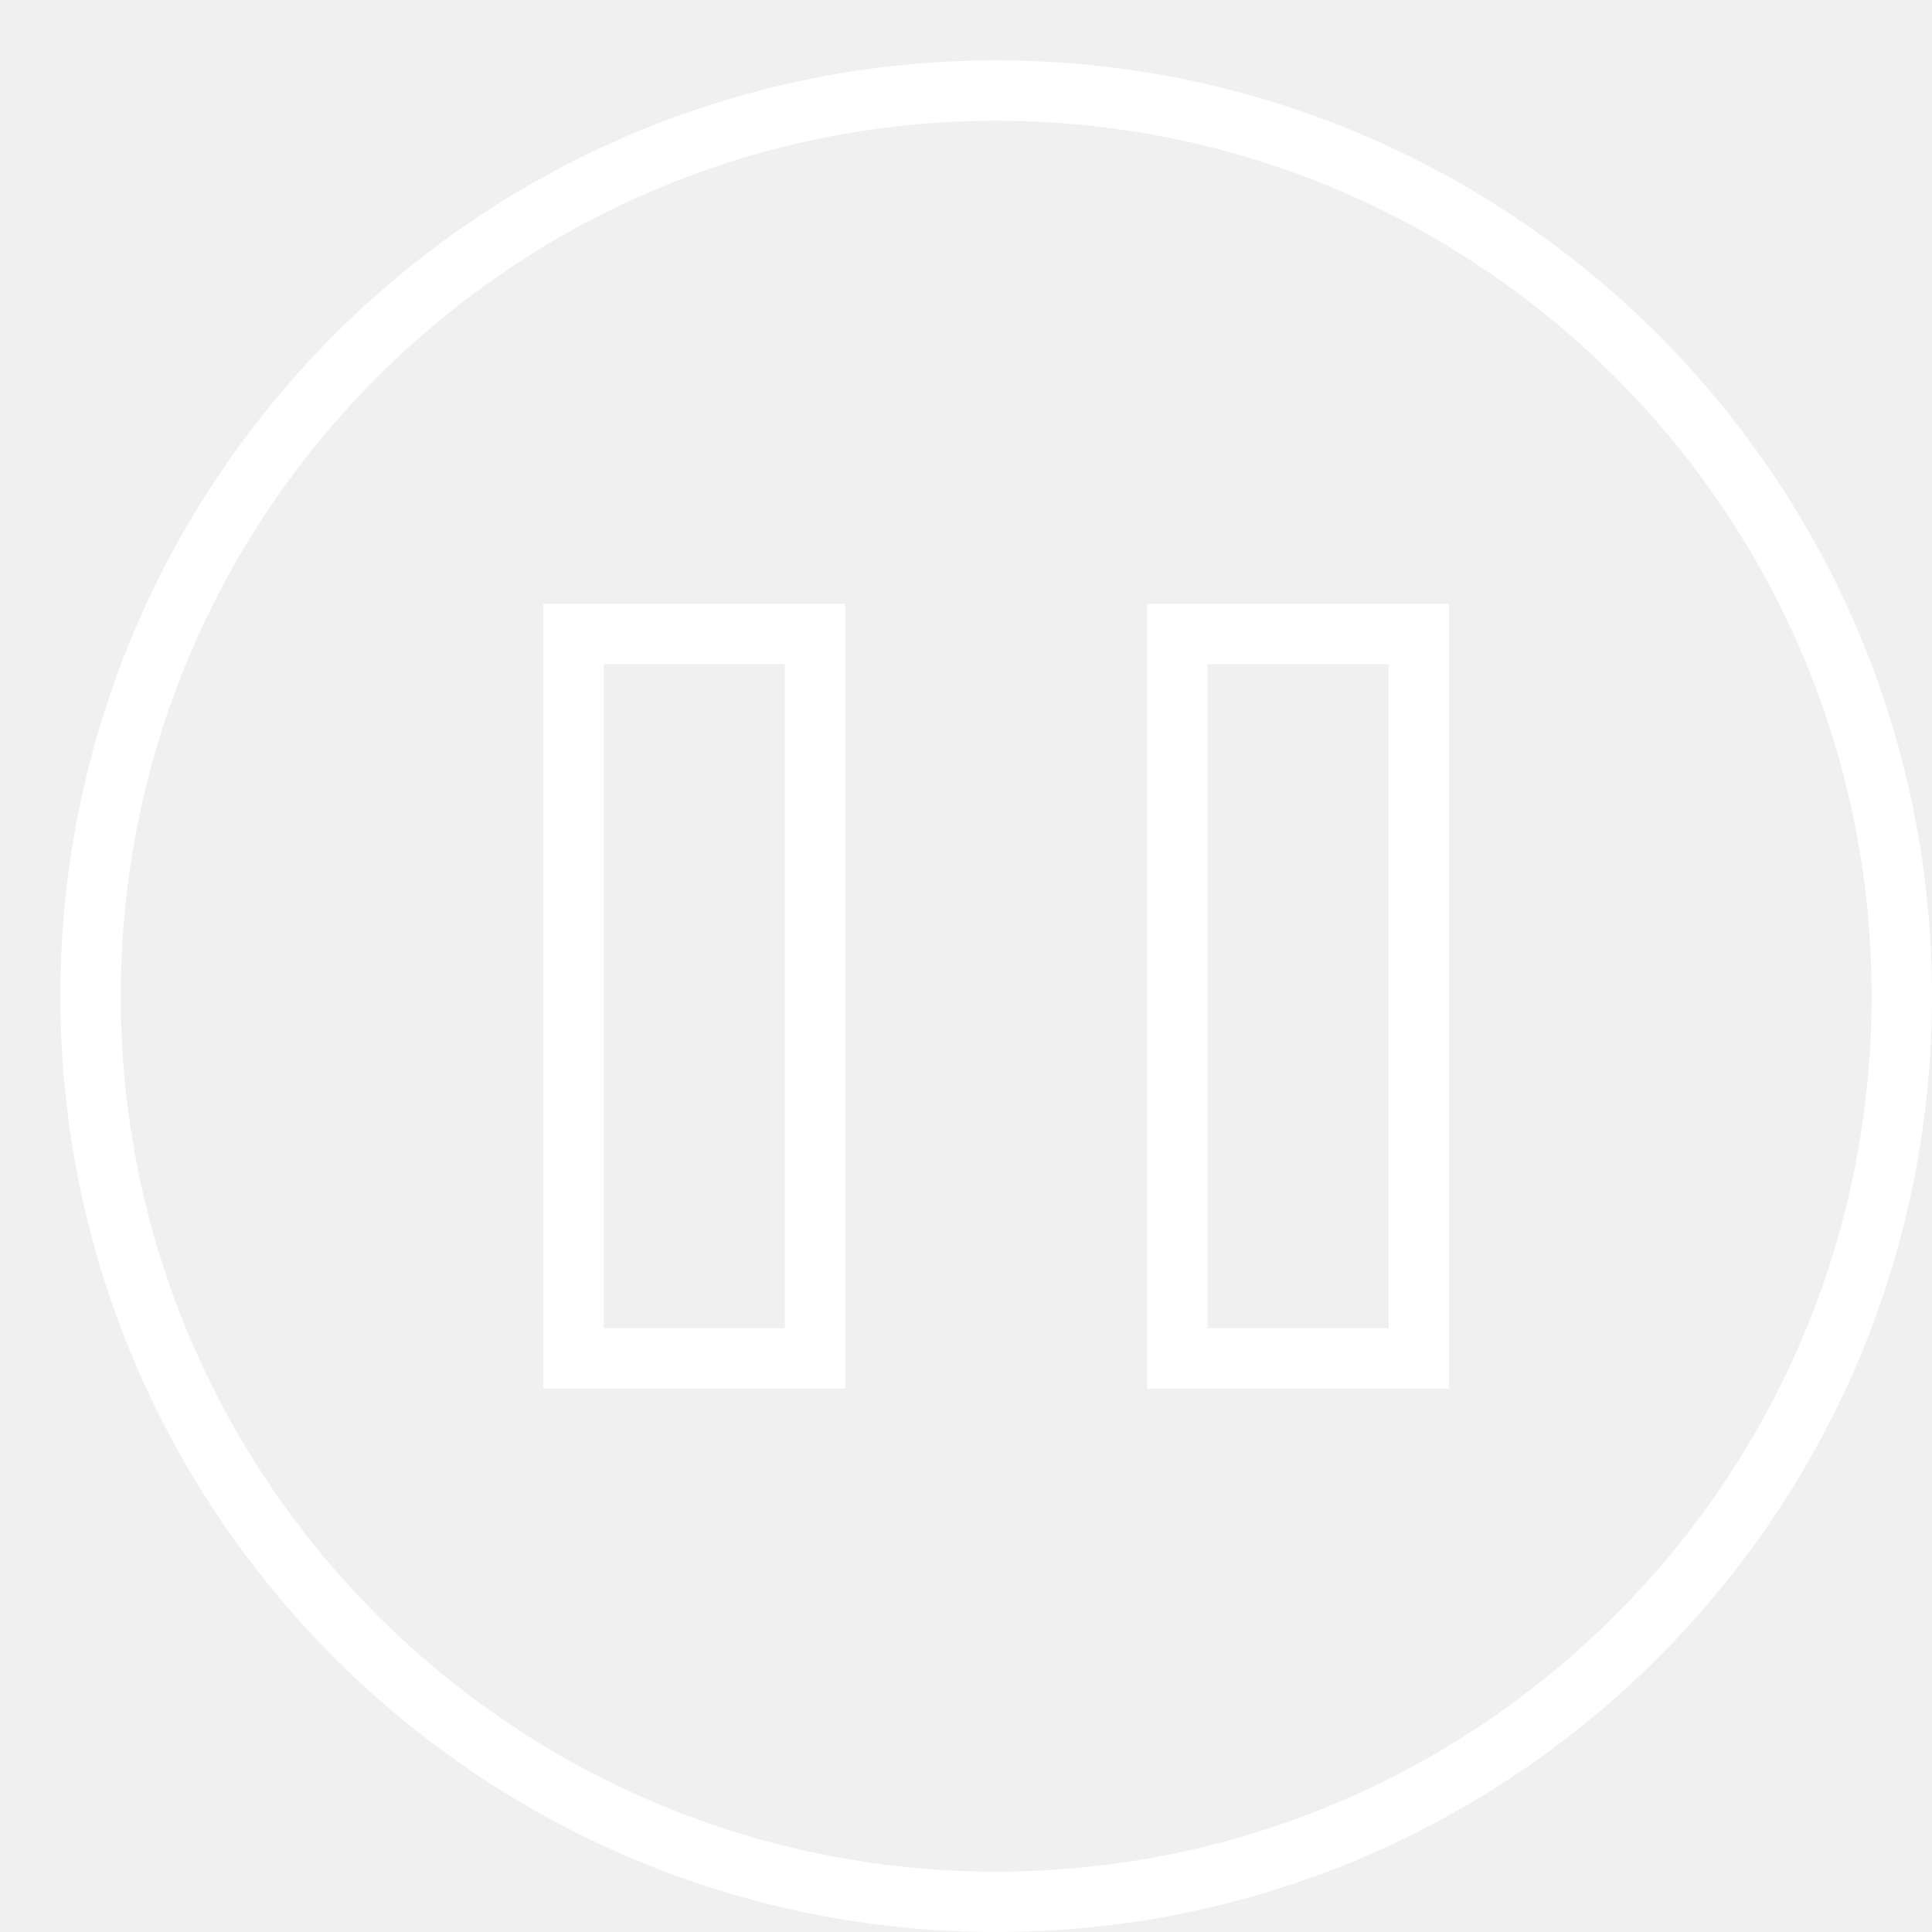
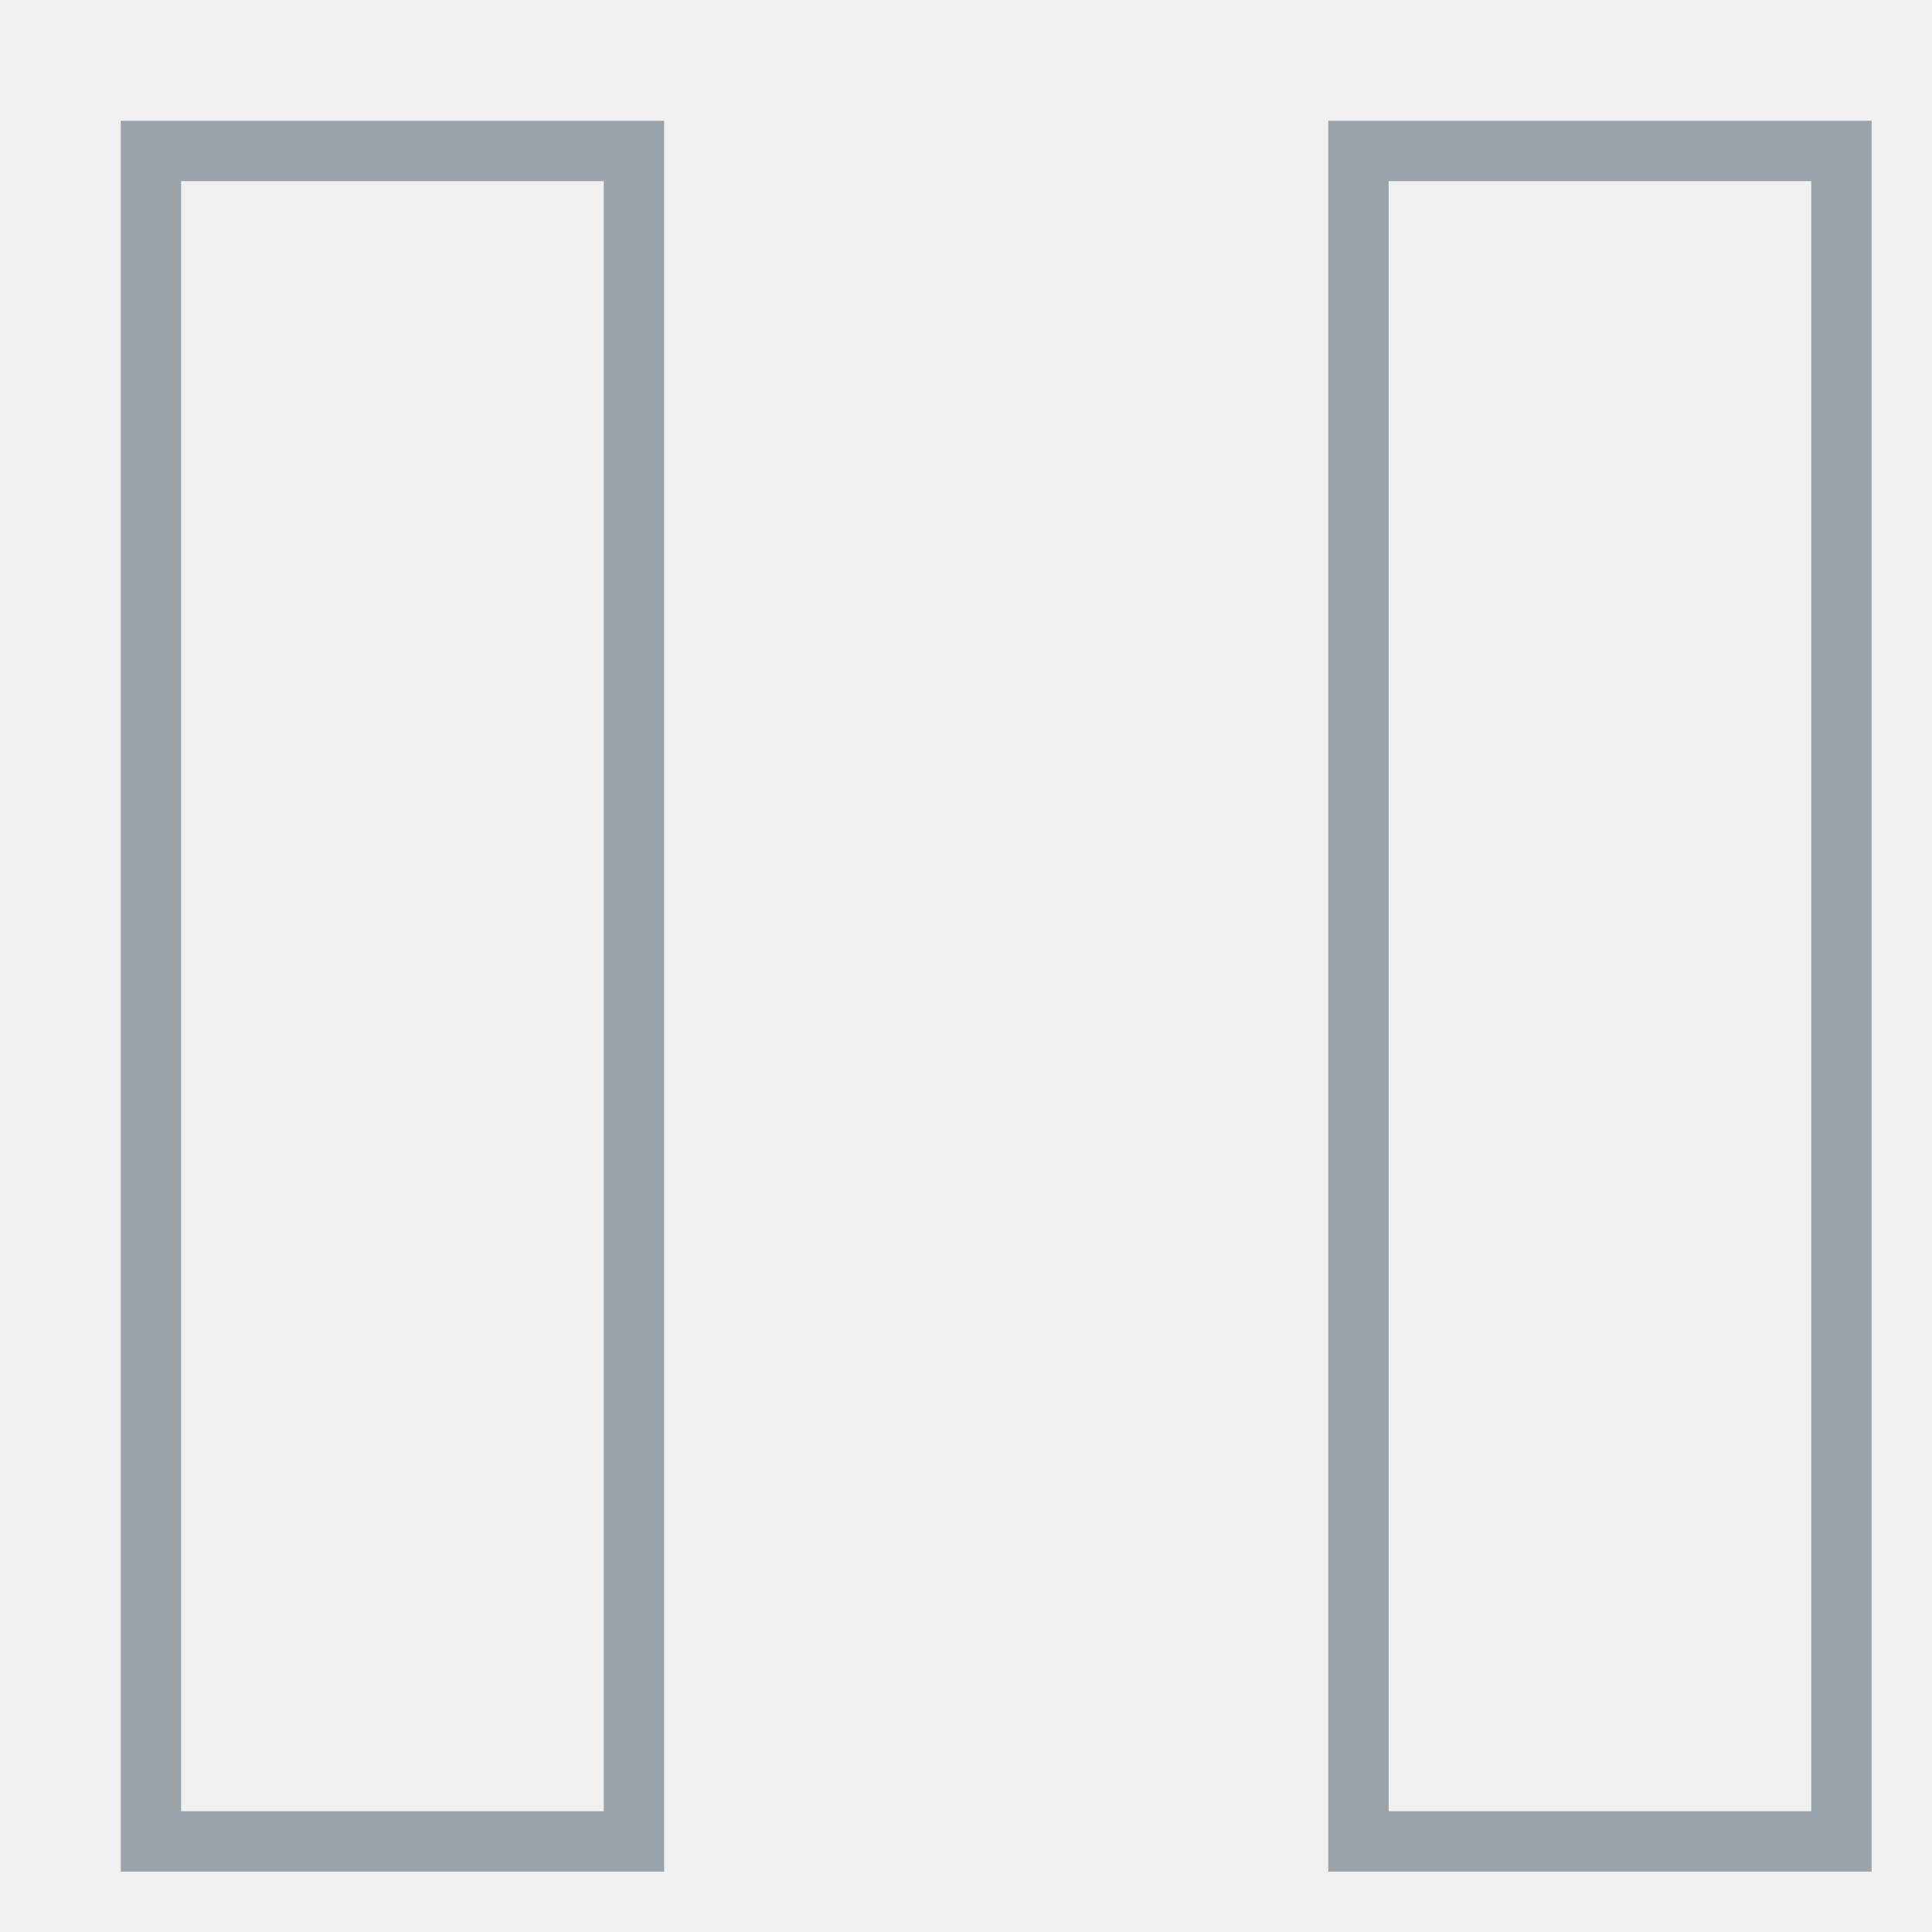
<svg xmlns="http://www.w3.org/2000/svg" width="32" height="32" viewBox="0 0 32 32">
-   <g stroke-linecap="square" stroke-linejoin="miter" stroke-width="1" transform="translate(0.5 0.5)" fill="#fff" stroke="#fff">
-     <circle fill="none" stroke="#fff" stroke-miterlimit="10" cx="16" cy="16" r="15" />
-     <rect data-color="color-2" x="9" y="10" fill="none" stroke-miterlimit="10" width="4" height="12" />
-     <rect data-color="color-2" x="19" y="10" fill="none" stroke-miterlimit="10" width="4" height="12" />
+   <g stroke-linecap="square" stroke-linejoin="miter" stroke-width="1" transform="translate(0.5 0.5)" fill="#9ba3aa" stroke="#9ba3aa">
+     <rect x="2" y="2" width="8" height="28" fill="none" stroke="#9ba3aa" stroke-miterlimit="10" />
+     <rect data-color="color-2" x="22" y="2" width="8" height="28" fill="none" stroke-miterlimit="10" />
  </g>
</svg>
